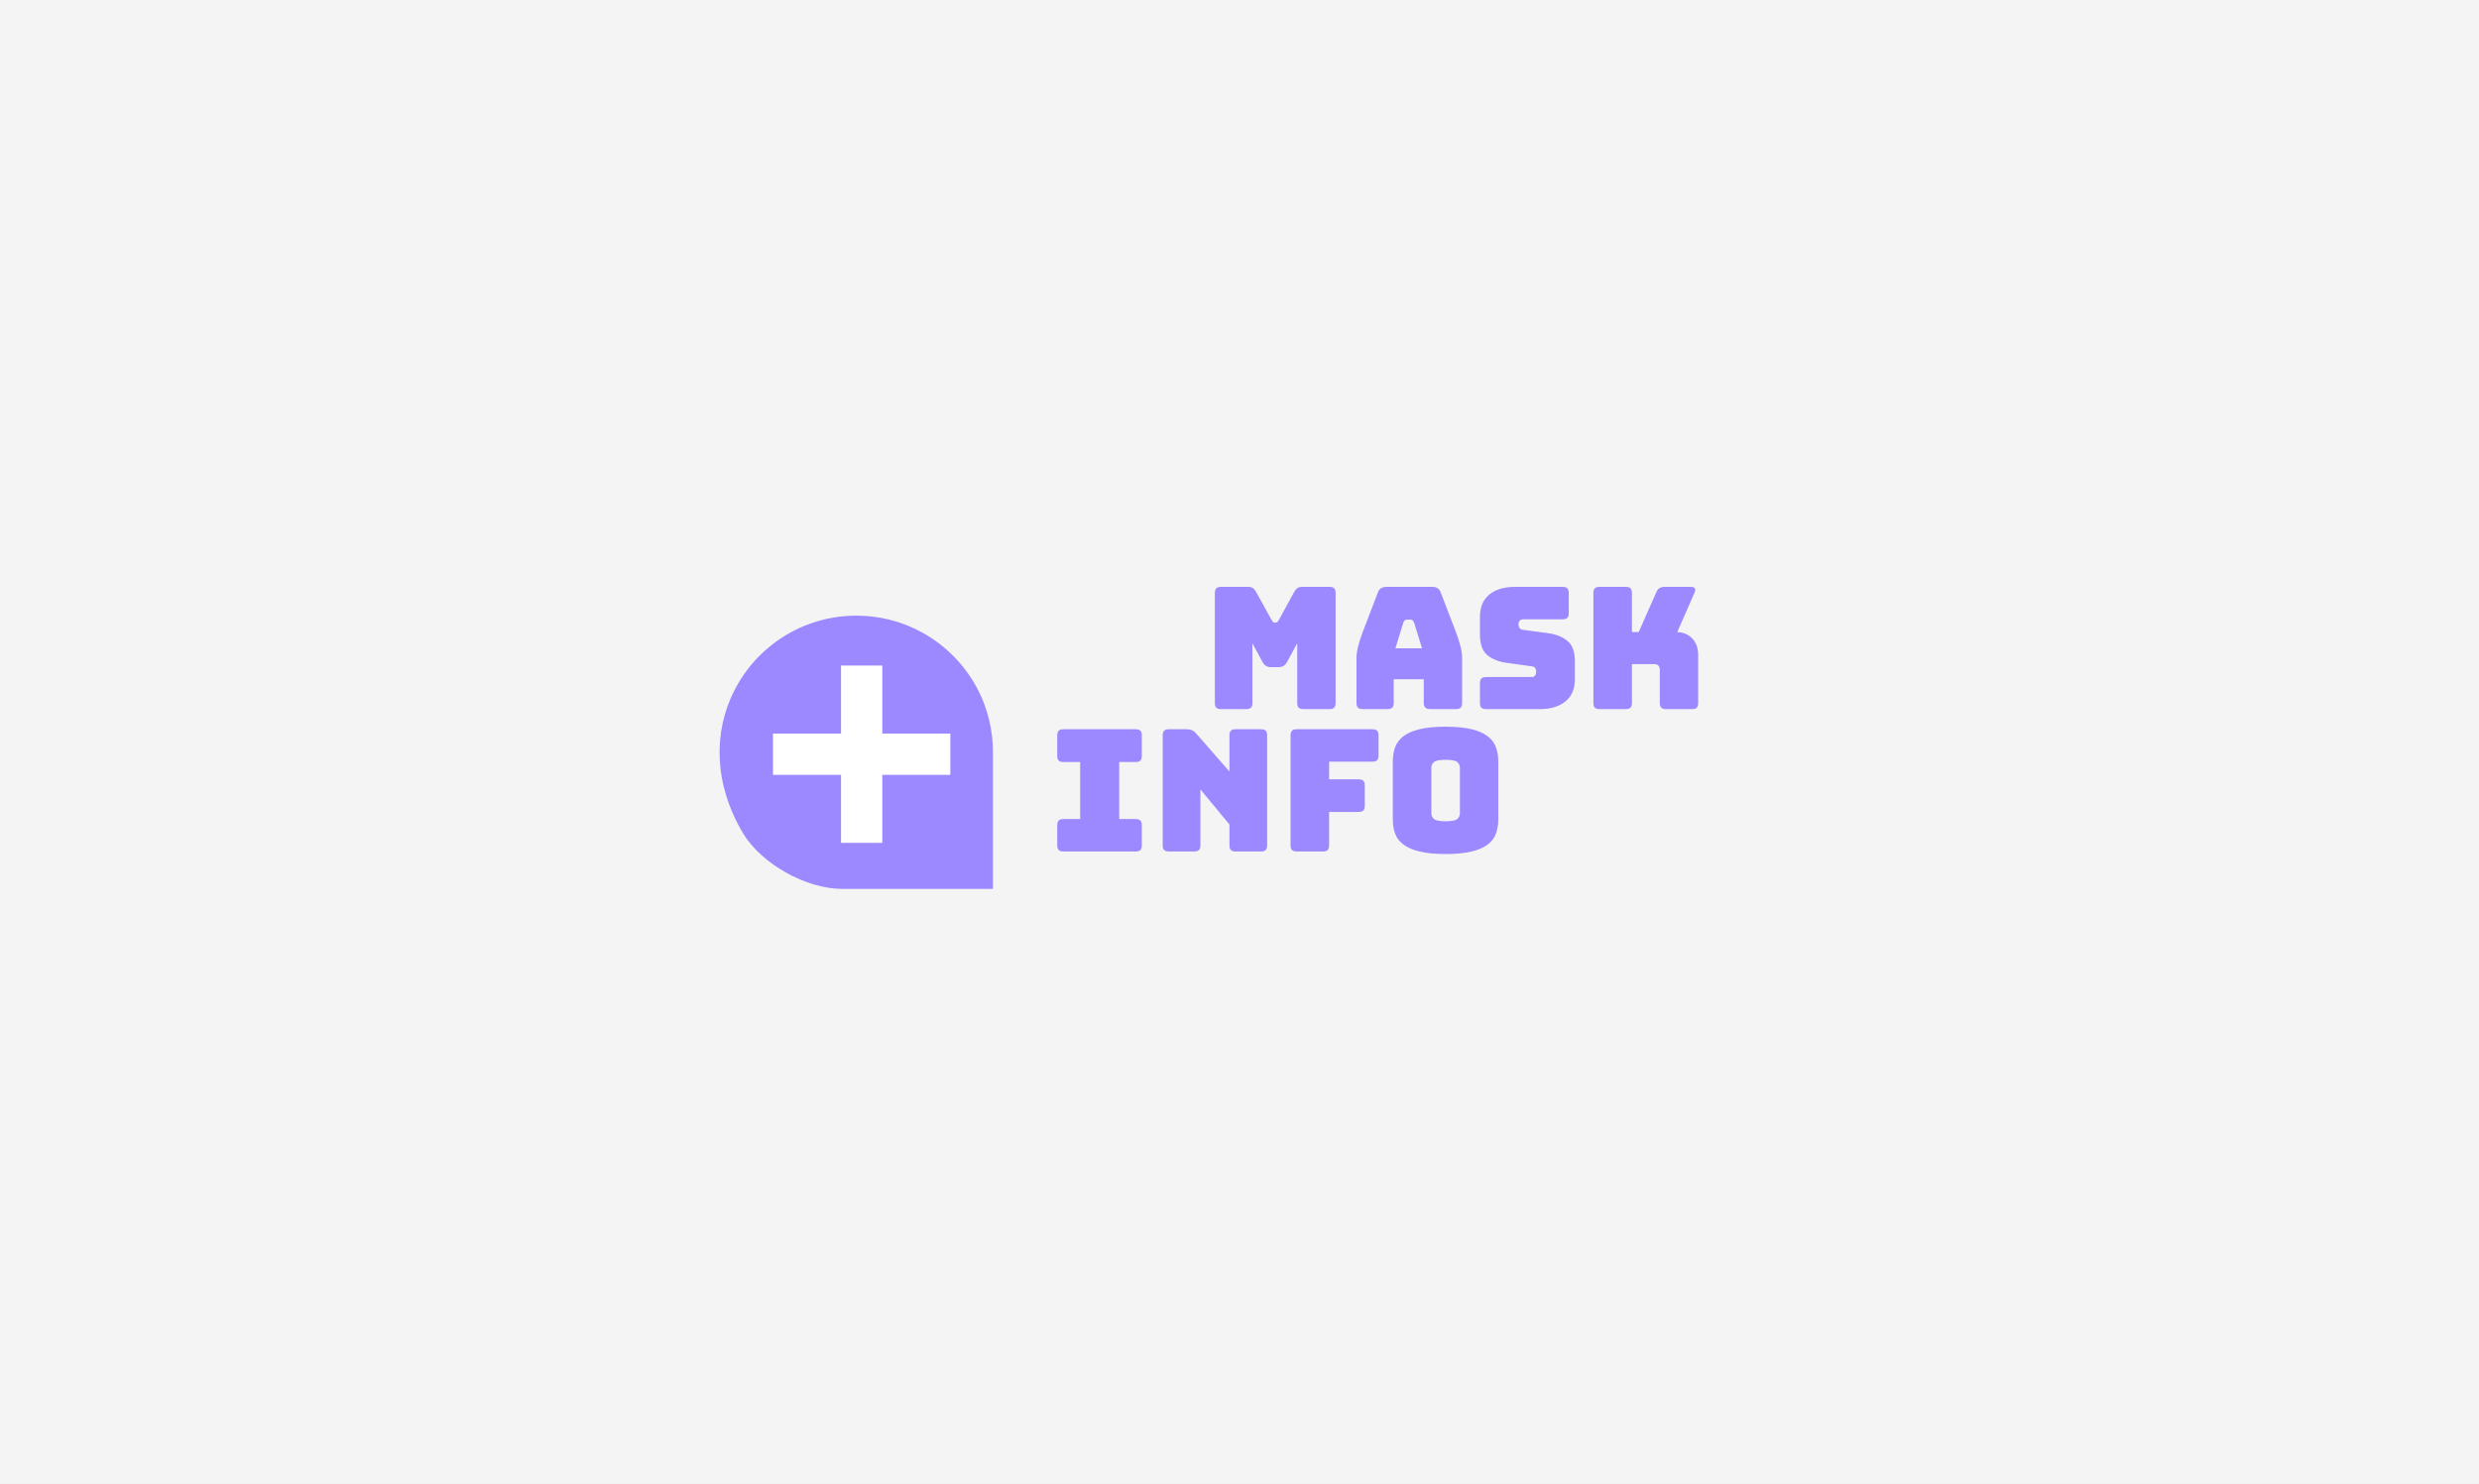
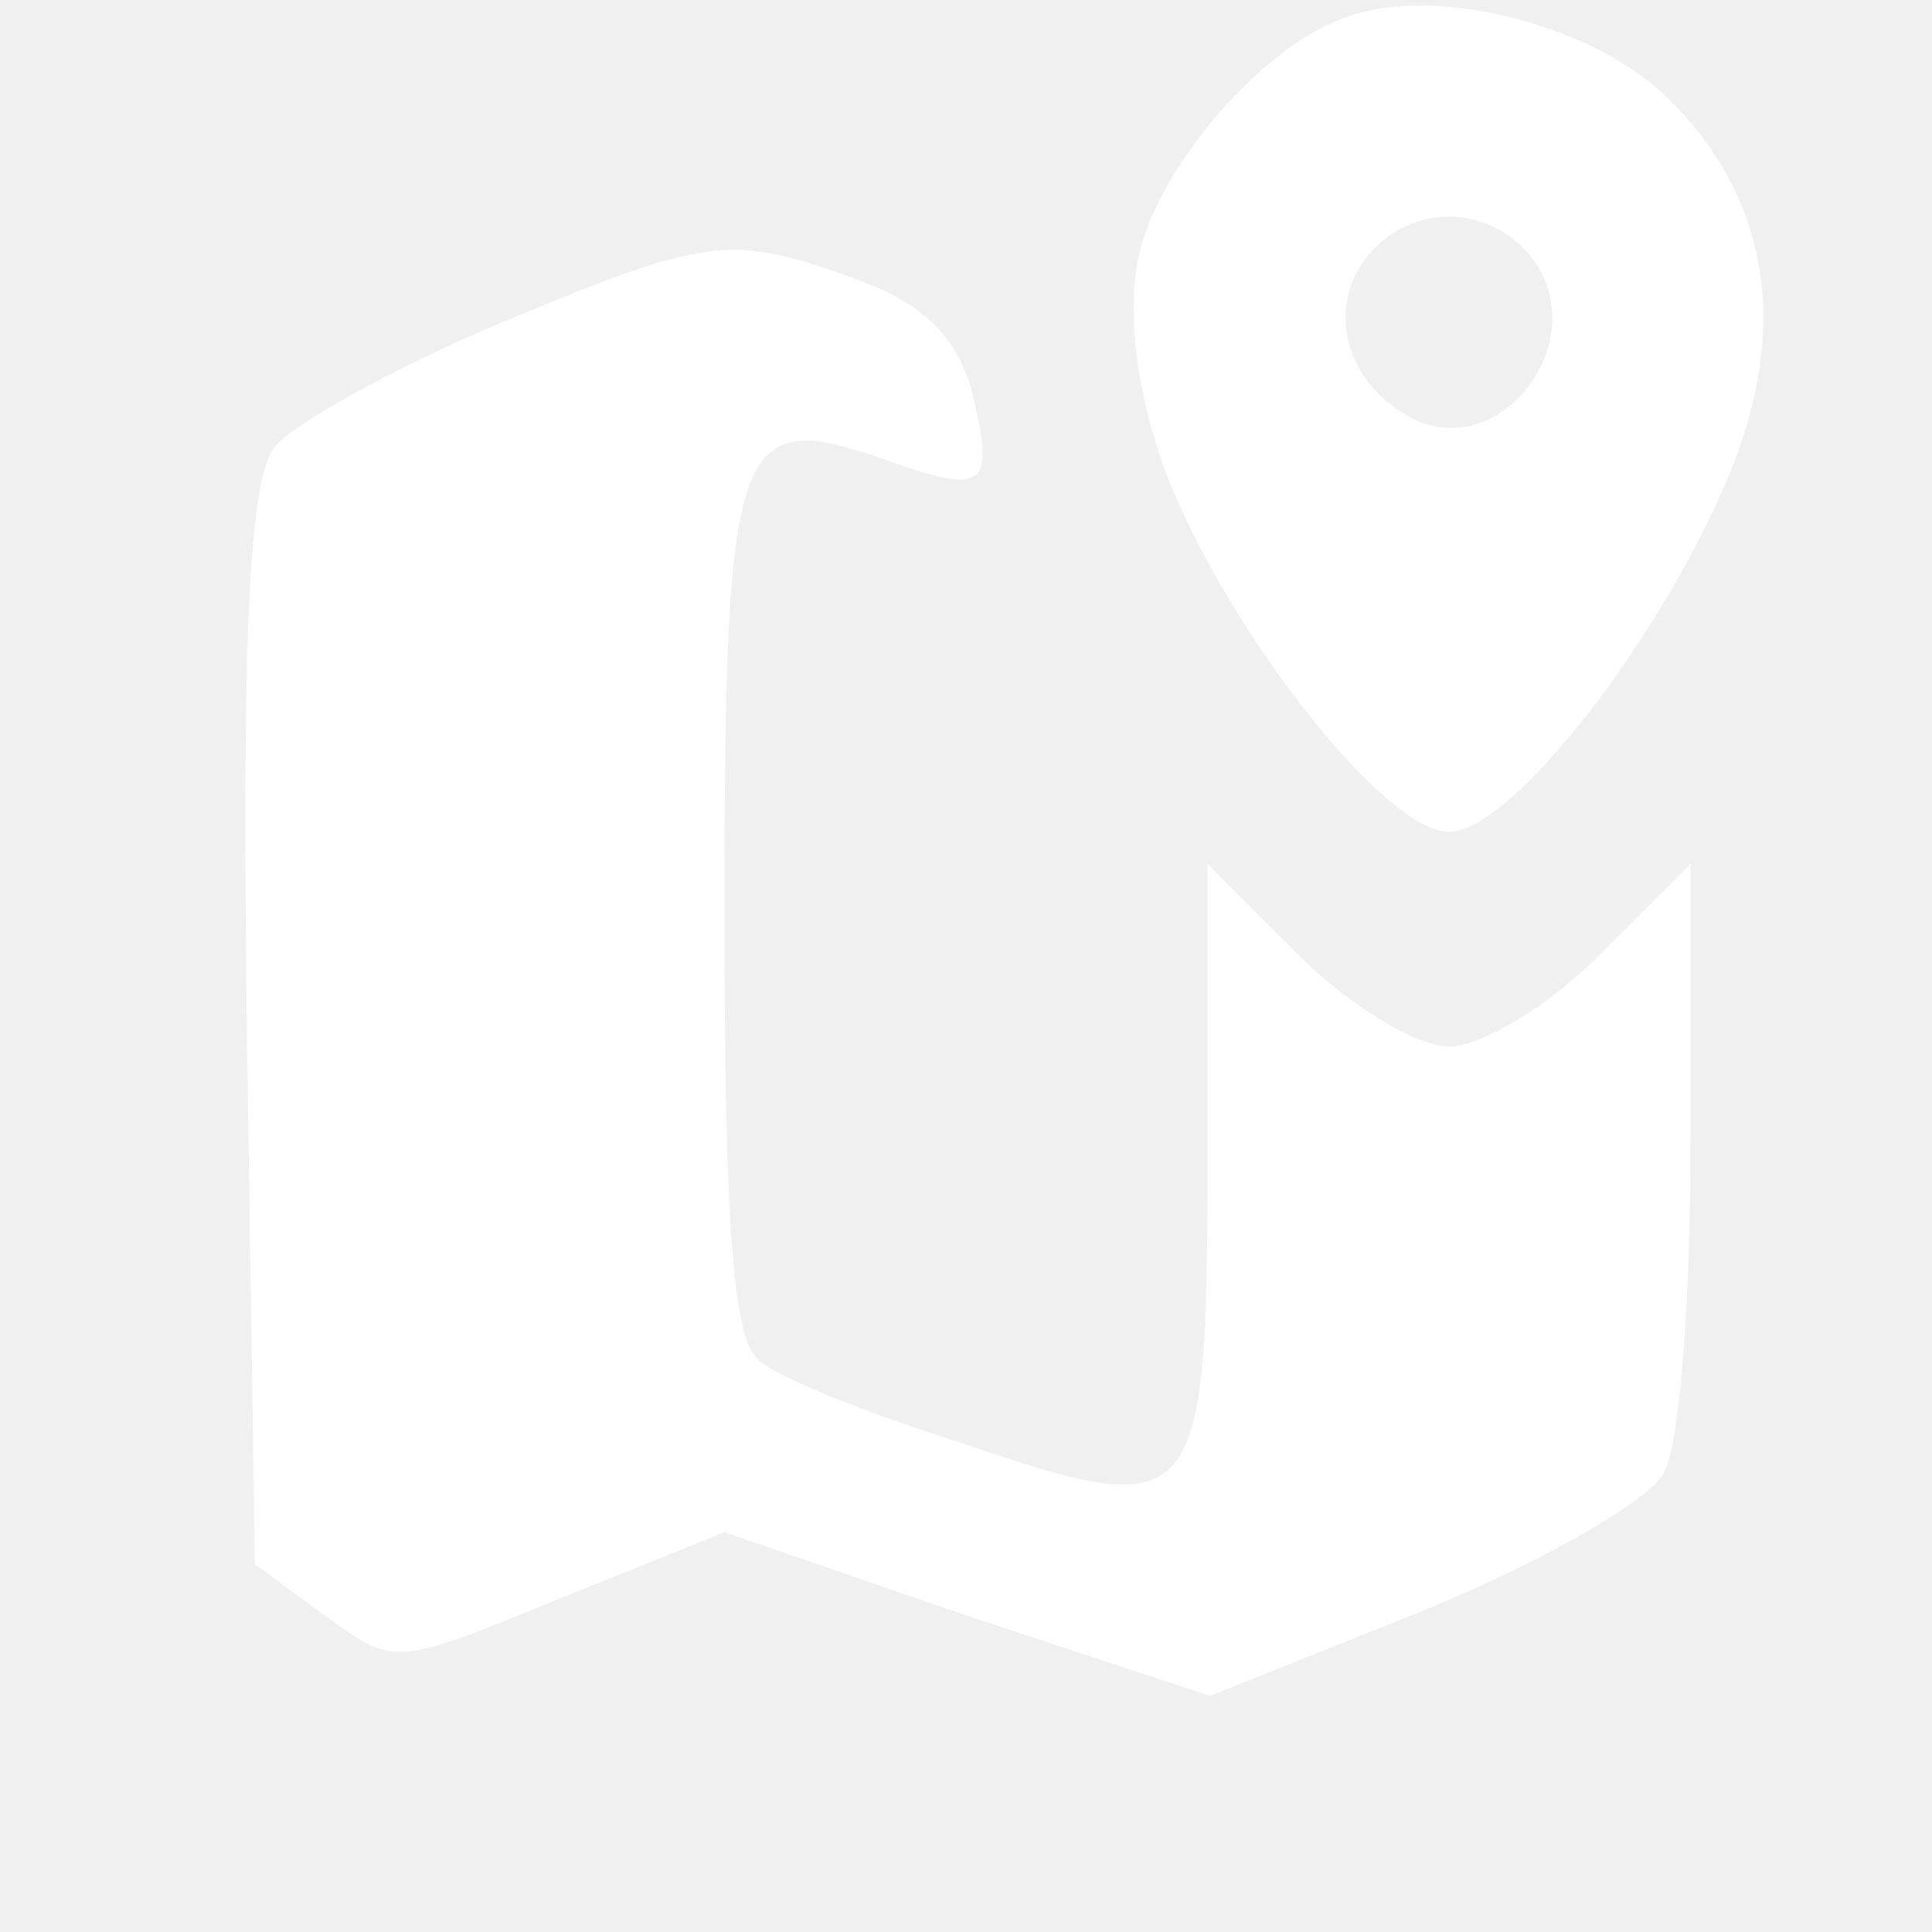
- <svg xmlns="http://www.w3.org/2000/svg" id="workspace" style="text-rendering: geometricprecision;">
-   <defs>
-     <linearGradient x1="0" y1="0.5" x2="1" y2="0.5" id="linearGradientSk7imlbl41c">
-       <stop offset="0%" stop-color="#9c88ff" />
-       <stop offset="100%" stop-color="#9c88ff" />
-     </linearGradient>
-     <linearGradient x1="0" y1="0.5" x2="1" y2="0.5" id="linearGradientSk7imlbl41l">
-       <stop offset="0%" stop-color="#ffffff" />
-       <stop offset="100%" stop-color="#ffffff" />
-     </linearGradient>
-     <linearGradient x1="0" y1="0.5" x2="1" y2="0.5" id="linearGradientSk7imlbl422">
-       <stop offset="0%" stop-color="#9c88ff" />
-       <stop offset="100%" stop-color="#9c88ff" />
-     </linearGradient>
-     <linearGradient x1="0" y1="0.5" x2="1" y2="0.5" id="linearGradientSk7imlbl425">
-       <stop offset="0%" stop-color="#ffffff" />
-       <stop offset="100%" stop-color="#ffffff" />
-     </linearGradient>
-     <linearGradient x1="0" y1="0.5" x2="1" y2="0.5" id="linearGradientSk7imlbl42e">
-       <stop offset="0%" stop-color="#9c88ff" />
-       <stop offset="100%" stop-color="#9c88ff" />
-     </linearGradient>
-     <linearGradient x1="0" y1="0.5" x2="1" y2="0.5" id="linearGradientSk7imlbl42h">
-       <stop offset="0%" stop-color="#ffffff" />
-       <stop offset="100%" stop-color="#ffffff" />
-     </linearGradient>
-     <linearGradient x1="0" y1="0.5" x2="1" y2="0.5" id="linearGradientSk7imlbl43w">
-       <stop offset="0%" stop-color="#9c88ff" />
-       <stop offset="100%" stop-color="#9c88ff" />
-     </linearGradient>
-     <linearGradient x1="0" y1="0.5" x2="1" y2="0.5" id="linearGradientSk7imlbl43z">
-       <stop offset="0%" stop-color="#9c88ff" />
-       <stop offset="100%" stop-color="#9c88ff" />
-     </linearGradient>
-   </defs>
-   <g class="background-part">
-     <rect x="0" y="0" width="1410" height="844" fill="rgba(255,255,255,0.25)" style="" />
-   </g>
-   <g class="selector-part">
-     <rect x="0" y="0" width="1087" height="844" fill="rgba(255,255,255,0)" style="transition: all 0.6s ease 0s;" />
-   </g>
-   <g class="selector-part" transform="matrix(1,0,0,1,596,326)">
-     <rect x="0" y="0" width="0" height="0" fill="rgba(255,255,255,0)" style="cursor: move;" />
-   </g>
-   <g class="svg-clip svg-visible" transform="matrix(1.7271,0,0,1.7271,400.6445,341.6445)" style="cursor: move; opacity: 1;">
-     <rect x="0" y="0" width="100" height="100" fill="none" class="svg-hitbox" style="" />
-     <svg width="100.029" height="100" viewBox="-5.029,-5,100.029,100">
-       <defs />
-       <g />
-       <g />
-       <g />
-       <g>
-         <path fill="url('#linearGradientSk7imlbl42e')" d="M85.3,24.9L85.3,24.9C77.9,10.1,62.6,0,45,0S12.1,10.1,4.7,24.9v0c-6.6,13.2-6.9,30.1,3,46.8   C13.8,81.8,28.5,90,40.3,90H90V45C90,37.8,88.3,30.9,85.3,24.9z" stroke="none" style="" />
-       </g>
-     </svg>
-   </g>
-   <g class="svg-clip svg-visible" transform="matrix(0.2961,0,0,0.2961,438.1773,377.1773)" style="cursor: move; opacity: 1;">
-     <rect x="0" y="0" width="350" height="350" fill="none" class="svg-hitbox" style="" />
-     <svg width="350.666" height="350.666" viewBox="74.667,68.004,350.666,350.666" class="thumb">
-       <defs />
-       <g />
-       <g />
-       <g />
-       <g />
-       <g>
-         <polygon points="420.333,203.67 289.667,203.67 289.667,73.004 210.333,73.004 210.333,203.67 79.667,203.67  79.667,283.004 210.333,283.004 210.333,413.67 289.667,413.67 289.667,283.004 420.333,283.004 " fill="url('#linearGradientSk7imlbl42h')" stroke="none" style="" />
-       </g>
-     </svg>
-   </g>
-   <g class="svg-text svg-visible" transform="matrix(0.9659,0,0,0.9659,828,331)" style="pointer-events: fill; cursor: move; opacity: 1;">
-     <path fill="none" style="" d="M-148.75,80 C-20,79 20,79 148.75,80" />
-     <path d="M-123.35 0L-123.35 0L-138.25 0Q-140.15 0 -141-0.85Q-141.85-1.7 -141.85-3.6L-141.85-3.6L-141.85-68.4Q-141.85-70.3 -141-71.15Q-140.15-72 -138.25-72L-138.25-72L-122.15-72Q-120.55-72 -119.5-71.3Q-118.45-70.6 -117.55-69L-117.55-69L-108.55-52.7Q-108.05-51.8 -107.7-51.4Q-107.35-51 -106.75-51L-106.75-51L-105.85-51Q-105.25-51 -104.9-51.4Q-104.55-51.8 -104.05-52.7L-104.05-52.7L-95.15-69Q-94.25-70.6 -93.2-71.3Q-92.15-72 -90.55-72L-90.55-72L-74.35-72Q-72.45-72 -71.6-71.15Q-70.75-70.3 -70.75-68.4L-70.75-68.4L-70.75-3.6Q-70.75-1.7 -71.6-0.85Q-72.45 0 -74.35 0L-74.35 0L-89.75 0Q-91.65 0 -92.5-0.85Q-93.35-1.7 -93.35-3.6L-93.35-3.6L-93.35-38.8L-99.25-27.9Q-100.15-26.2 -101.4-25.45Q-102.65-24.7 -104.55-24.7L-104.55-24.7L-108.55-24.7Q-110.45-24.7 -111.7-25.45Q-112.95-26.2 -113.85-27.9L-113.85-27.9L-119.75-38.8L-119.75-3.6Q-119.75-1.7 -120.6-0.85Q-121.45 0 -123.35 0ZM-30.85-51L-30.85-51L-35.55-35.8L-19.85-35.8L-24.55-51Q-24.95-51.9 -25.4-52.3Q-25.85-52.7 -26.45-52.7L-26.45-52.7L-28.95-52.7Q-29.55-52.7 -30-52.3Q-30.45-51.9 -30.85-51ZM-36.55-17.6L-36.55-3.6Q-36.55-1.7 -37.4-0.85Q-38.25 0 -40.15 0L-40.15 0L-54.85 0Q-56.75 0 -57.6-0.85Q-58.45-1.7 -58.45-3.6L-58.45-3.6L-58.45-30Q-58.45-33 -57.5-36.9Q-56.55-40.8 -54.55-46L-54.55-46L-45.85-68.7Q-45.25-70.4 -44-71.2Q-42.75-72 -40.75-72L-40.75-72L-13.85-72Q-11.95-72 -10.7-71.2Q-9.45-70.4 -8.85-68.7L-8.85-68.7L-0.15-46Q 1.85-40.8  2.8-36.9Q 3.75-33  3.75-30L 3.75-30L 3.75-3.6Q 3.75-1.7  2.9-0.85Q 2.05 0  0.15 0L 0.15 0L-14.95 0Q-16.95 0 -17.9-0.85Q-18.85-1.7 -18.85-3.6L-18.85-3.6L-18.85-17.6L-36.55-17.6ZM 49.45 0L 49.45 0L 17.85 0Q 15.95 0  15.1-0.85Q 14.25-1.7  14.25-3.6L 14.25-3.6L 14.25-15.3Q 14.25-17.2  15.1-18.05Q 15.95-18.9  17.85-18.9L 17.85-18.9L 44.75-18.9Q 46.05-18.9  46.7-19.75Q 47.35-20.6  47.35-21.8L 47.35-21.8Q 47.35-23.5  46.7-24.3Q 46.05-25.1  44.75-25.2L 44.75-25.2L 29.75-27.3Q 22.75-28.3  18.5-31.9Q 14.25-35.5  14.25-43.9L 14.25-43.9L 14.25-54.4Q 14.25-62.9  19.75-67.45Q 25.25-72  34.95-72L 34.95-72L 62.95-72Q 64.85-72  65.7-71.15Q 66.55-70.3  66.55-68.4L 66.55-68.4L 66.55-56.5Q 66.55-54.6  65.7-53.75Q 64.85-52.9  62.95-52.9L 62.95-52.9L 39.65-52.9Q 38.35-52.9  37.65-52.05Q 36.95-51.2  36.95-49.9L 36.95-49.9Q 36.95-48.6  37.65-47.7Q 38.35-46.8  39.65-46.7L 39.65-46.7L 54.55-44.7Q 61.55-43.7  65.85-40.1Q 70.15-36.5  70.15-28.1L 70.15-28.1L 70.15-17.6Q 70.15-9.1  64.6-4.55Q 59.05 0  49.45 0ZM 100.15 0L 100.15 0L 84.65 0Q 82.75 0  81.9-0.85Q 81.05-1.7  81.05-3.6L 81.05-3.6L 81.05-68.4Q 81.05-70.3  81.9-71.15Q 82.75-72  84.65-72L 84.65-72L 100.15-72Q 102.05-72  102.9-71.15Q 103.75-70.3  103.75-68.4L 103.75-68.4L 103.75-45.4L 107.75-45.4L 118.05-68.7Q 118.75-70.5  119.95-71.25Q 121.15-72  123.05-72L 123.05-72L 138.45-72Q 140.15-72  140.75-71.15Q 141.35-70.3  140.65-68.7L 140.65-68.7L 130.45-45.4Q 136.05-45.1  139.4-41.45Q 142.75-37.8  142.75-31.8L 142.75-31.8L 142.75-3.6Q 142.75-1.7  141.9-0.85Q 141.05 0  139.15 0L 139.15 0L 123.75 0Q 121.85 0  121-0.85Q 120.15-1.7  120.15-3.6L 120.15-3.6L 120.15-23.1Q 120.15-24.7  119.35-25.6Q 118.55-26.5  116.95-26.5L 116.95-26.5L 103.75-26.5L 103.75-3.6Q 103.75-1.7  102.9-0.85Q 102.05 0  100.15 0Z" data-textpath="mask" data-text-anchor="middle" data-font-size="100" data-letterspacing="0" data-side="left" data-offset="0" data-dx="0" data-dy="75" data-href="" data-font="Bungee" data-font-src="/Content/clientfonts/bungee.woff" data-font-scale="contain" transform="translate(0,75)" data-xmlspace="preserve" fill="url('#linearGradientSk7imlbl43w')" />
-     <rect x="0" y="0" width="0" height="0" />
-   </g>
-   <g class="svg-text svg-visible" transform="matrix(0.9659,0,0,0.9659,727,412)" style="pointer-events: fill; cursor: move; opacity: 1;">
-     <path fill="none" style="" d="M-135.4,80 C-20,79 20,79 135.4,80" />
-     <path d="M-83.9 0L-126.5 0Q-128.4 0 -129.25-0.85Q-130.1-1.7 -130.1-3.6L-130.1-3.6L-130.1-15.5Q-130.1-17.4 -129.25-18.25Q-128.4-19.1 -126.5-19.1L-126.5-19.1L-116.6-19.1L-116.6-52.7L-126.5-52.7Q-128.4-52.7 -129.25-53.55Q-130.1-54.4 -130.1-56.3L-130.1-56.3L-130.1-68.4Q-130.1-70.3 -129.25-71.15Q-128.4-72 -126.5-72L-126.5-72L-83.9-72Q-82-72 -81.15-71.15Q-80.3-70.3 -80.3-68.4L-80.3-68.4L-80.3-56.3Q-80.3-54.4 -81.15-53.55Q-82-52.7 -83.9-52.7L-83.9-52.7L-93.6-52.7L-93.6-19.1L-83.9-19.1Q-82-19.1 -81.15-18.25Q-80.3-17.4 -80.3-15.5L-80.3-15.5L-80.3-3.6Q-80.3-1.7 -81.15-0.85Q-82 0 -83.9 0L-83.9 0ZM-49.4 0L-49.4 0L-64.4 0Q-66.3 0 -67.15-0.85Q-68-1.7 -68-3.6L-68-3.6L-68-68.4Q-68-70.3 -67.15-71.15Q-66.3-72 -64.4-72L-64.4-72L-54-72Q-52.1-72 -50.75-71.4Q-49.4-70.8 -48.1-69.3L-48.1-69.3L-28.7-47.1L-28.7-68.4Q-28.7-70.3 -27.85-71.15Q-27-72 -25.1-72L-25.1-72L-10.1-72Q-8.2-72 -7.35-71.15Q-6.5-70.3 -6.5-68.4L-6.5-68.4L-6.5-3.6Q-6.5-1.7 -7.35-0.85Q-8.2 0 -10.1 0L-10.1 0L-25.1 0Q-27 0 -27.85-0.85Q-28.7-1.7 -28.7-3.6L-28.7-3.6L-28.7-15.9L-45.8-36.6L-45.8-3.6Q-45.8-1.7 -46.65-0.85Q-47.5 0 -49.4 0ZM 26.4 0L 26.4 0L 10.9 0Q 9 0  8.15-0.85Q 7.3-1.7  7.3-3.6L 7.3-3.6L 7.3-68.4Q 7.3-70.3  8.15-71.15Q 9-72  10.9-72L 10.9-72L 55.5-72Q 57.4-72  58.25-71.15Q 59.1-70.3  59.1-68.4L 59.1-68.4L 59.1-56.5Q 59.1-54.6  58.25-53.75Q 57.4-52.9  55.5-52.9L 55.5-52.9L 30-52.9L 30-42.5L 47.4-42.5Q 49.3-42.5  50.15-41.65Q 51-40.8  51-38.9L 51-38.9L 51-26.9Q 51-25  50.15-24.15Q 49.3-23.3  47.4-23.3L 47.4-23.3L 30-23.3L 30-3.6Q 30-1.7  29.15-0.85Q 28.3 0  26.4 0ZM 129.6-53L 129.6-18.9Q 129.6-14.3  128.25-10.55Q 126.9-6.8  123.45-4.15Q 120-1.5  113.95 0Q 107.9 1.5  98.6 1.5L 98.6 1.5Q 89.3 1.5  83.2 0Q 77.1-1.5  73.65-4.15Q 70.2-6.8  68.85-10.55Q 67.5-14.3  67.5-18.9L 67.5-18.9L 67.5-53Q 67.5-57.6  68.85-61.35Q 70.2-65.1  73.65-67.8Q 77.1-70.5  83.2-72Q 89.3-73.5  98.6-73.5L 98.6-73.5Q 107.9-73.5  113.95-72Q 120-70.5  123.45-67.8Q 126.9-65.1  128.25-61.35Q 129.6-57.6  129.6-53L 129.6-53ZM 90.2-49.4L 90.2-22.5Q 90.2-20.5  91.7-19.15Q 93.2-17.8  98.6-17.8L 98.6-17.8Q 104-17.8  105.5-19.15Q 107-20.5  107-22.5L 107-22.5L 107-49.4Q 107-51.3  105.5-52.65Q 104-54  98.6-54L 98.6-54Q 93.2-54  91.7-52.65Q 90.2-51.3  90.2-49.4L 90.2-49.4Z" data-textpath="info" data-text-anchor="middle" data-font-size="100" data-letterspacing="0" data-side="left" data-offset="0" data-dx="0" data-dy="75" data-href="" data-font="Bungee" data-font-src="/Content/clientfonts/bungee.woff" data-font-scale="contain" transform="translate(0,75)" data-xmlspace="preserve" fill="url('#linearGradientSk7imlbl43z')" />
-     <rect x="0" y="0" width="0" height="0" />
-   </g>
-   <g>
-     <rect x="0" y="0" width="0" height="0" fill="rgba(255,136,0,0.1)" stroke="#ff8800" style="stroke-width: 1;" />
-   </g>
-   <g class="selector-part">
-     <rect x="0" y="0" width="0" height="0" fill="rgba(168,202,236,0.5)" stroke="#3399ff" style="stroke-width: 1;" />
-   </g>
-   <g class="selector-part" transform="matrix(1,0,0,1,596,326)">
-     <rect x="0" y="0" width="0" height="0" fill="none" stroke="#2390bb" style="stroke-width: 2;" />
-     <g transform="matrix(0.5,0,0,0.5,0,0)">
-       <svg version="1.1" id="Calque_1" x="0" y="-71px" width="28.94px" height="30px" viewBox="0 -15 28.94 30" enable-background="new 0 -15 28.94 30" xml:space="preserve" style="cursor: pointer;">
-         <g>
-           <path fill="rgba(0,0,0,0)" d="M23.355-9.979c-0.352-0.263-0.712-0.511-1.084-0.739L20.34-7.486c0.317,0.195,0.629,0.414,0.929,0.646   L23.355-9.979z" style="" />
-           <path fill="rgba(0,0,0,0)" d="M28.894,0.081L25.092-0.13c0.292,2.317-0.217,4.718-1.539,6.756l-0.037-0.021   c-0.376,0.583-0.821,1.137-1.335,1.648c-3.808,3.809-9.902,3.942-13.871,0.396C8.282,8.623,8.255,8.602,8.227,8.576   C8.143,8.498,8.059,8.421,7.976,8.339c-0.052-0.051-0.104-0.1-0.153-0.152C7.8,8.163,7.776,8.14,7.753,8.115   c-0.084-0.091-0.167-0.18-0.25-0.271v0.002C4.312,4.293,4.087-0.98,6.821-4.782l4.123,4.124l3.401-14.306L0.037-11.566l4.102,4.098   C-0.064-2.14,0.193,5.554,4.917,10.587l0,0c0.012,0.016,0.023,0.025,0.033,0.037c0.091,0.098,0.181,0.199,0.278,0.293   c0.021,0.023,0.047,0.043,0.07,0.068c0.075,0.074,0.148,0.146,0.225,0.22c0.051,0.045,0.099,0.086,0.15,0.133   c0.053,0.047,0.104,0.094,0.156,0.14c0.144,0.13,0.291,0.257,0.439,0.375c0.01,0.012,0.018,0.016,0.027,0.023   c5.574,4.563,13.804,4.115,18.842-1.194C27.94,7.722,29.185,3.851,28.894,0.081z" style="" />
-           <path fill="rgba(0,0,0,0)" d="M24.122-3.353l3.544-1.319c-0.426-0.932-0.962-1.826-1.611-2.662L22.88-5.276   C23.373-4.675,23.79-4.027,24.122-3.353z" style="" />
-         </g>
-         <defs />
-         <circle cx="14.5" cy="0" r="15" style="" fill="rgba(0,0,0,0)" />
-       </svg>
-     </g>
-     <rect x="0" y="-21" width="0" height="21" fill="rgba(255,255,255,0)" stroke="#2390bb" style="stroke-width: 1; cursor: pointer;" />
-     <circle cx="375" cy="187" r="0" fill="#ffffff" stroke="#2390bb" style="stroke-width: 2; cursor: se-resize;" />
-     <circle cx="0" cy="187" r="0" fill="#ffffff" stroke="#2390bb" style="stroke-width: 2; cursor: sw-resize;" />
-     <circle cx="375" cy="0" r="0" fill="#ffffff" stroke="#2390bb" style="stroke-width: 2; cursor: ne-resize;" />
-     <circle cx="0" cy="0" r="0" fill="#ffffff" stroke="#2390bb" style="stroke-width: 2; cursor: nw-resize;" />
-     <circle cx="188" cy="187" r="0" fill="#ffffff" stroke="#2390bb" style="stroke-width: 2; cursor: s-resize;" />
-     <circle cx="188" cy="0" r="0" fill="#ffffff" stroke="#2390bb" style="stroke-width: 2; cursor: n-resize;" />
-     <circle cx="0" cy="94" r="0" fill="#ffffff" stroke="#2390bb" style="stroke-width: 2; cursor: w-resize;" />
-     <circle cx="375" cy="94" r="0" fill="#ffffff" stroke="#2390bb" style="stroke-width: 2; cursor: e-resize;" />
-     <path stroke="#ff0000" fill="none" style="stroke-width: 3;" />
-     <line x1="0" x2="0" y1="0" y2="0" fill="rgba(255,255,255,0)" stroke="#2390bb" style="stroke-width: 1;" />
-     <line x1="0" x2="0" y1="0" y2="0" fill="rgba(255,255,255,0)" stroke="#2390bb" style="stroke-width: 1;" />
-     <circle cx="0" cy="0" r="0" fill="#ff0000" stroke="#2390bb" style="stroke-width: 2; cursor: pointer;" />
-     <circle cx="0" cy="0" r="0" fill="#ffa500" stroke="#2390bb" style="stroke-width: 2; cursor: pointer;" />
-     <circle cx="0" cy="0" r="0" fill="#ffa500" stroke="#2390bb" style="stroke-width: 2; cursor: pointer;" />
-     <circle cx="0" cy="0" r="0" fill="#ff0000" stroke="#2390bb" style="stroke-width: 2; cursor: pointer;" />
-     <g style="cursor: pointer; visibility: hidden; opacity: 0;" transform="matrix(1,0,0,1,-50,-15)">
-       <rect x="0" y="0" width="30" height="30" fill="#2390bb" rx="5" ry="5" style="" />
-       <rect x="6" y="6" width="18" height="4" style="" fill="#ffffff" />
-       <rect x="6" y="13" width="18" height="4" fill="#ffffff" style="" />
-       <rect x="6" y="20" width="18" height="4" fill="#ffffff" style="" />
-     </g>
+ <svg xmlns="http://www.w3.org/2000/svg" version="1.0" width="72pt" height="72pt" viewBox="0 0 72 72" preserveAspectRatio="xMidYMid meet">
+   <g transform="translate(0,72) scale(0.1,-0.1)" fill="#fff" stroke="none">
+     <path d="M500 713 c-32 -12 -70 -58 -76 -90 -4 -22 0 -50 10 -78 23 -60 82 -135 106 -135 24 0 82 76 106 137 21 54 12 101 -25 137 -29 28 -89 42 -121 29z m70 -88 c26 -32 -13 -81 -47 -59 -23 14 -28 41 -13 59 16 19 44 19 60 0z" />
+     <path d="M185 599 c-38 -16 -76 -37 -83 -46 -9 -13 -12 -68 -10 -217 l3 -199 26 -19 c26 -19 26 -19 87 6 l62 25 90 -31 91 -30 80 32 c44 18 84 41 89 51 6 10 10 65 10 122 l0 105 -34 -34 c-19 -19 -44 -34 -56 -34 -12 0 -37 15 -56 34 l-34 34 0 -108 c0 -134 -3 -138 -91 -108 -35 11 -70 25 -76 31 -10 7 -13 53 -13 167 0 177 4 188 59 169 39 -14 42 -11 33 26 -6 20 -18 32 -43 41 -47 17 -55 16 -134 -17z" />
  </g>
</svg>
